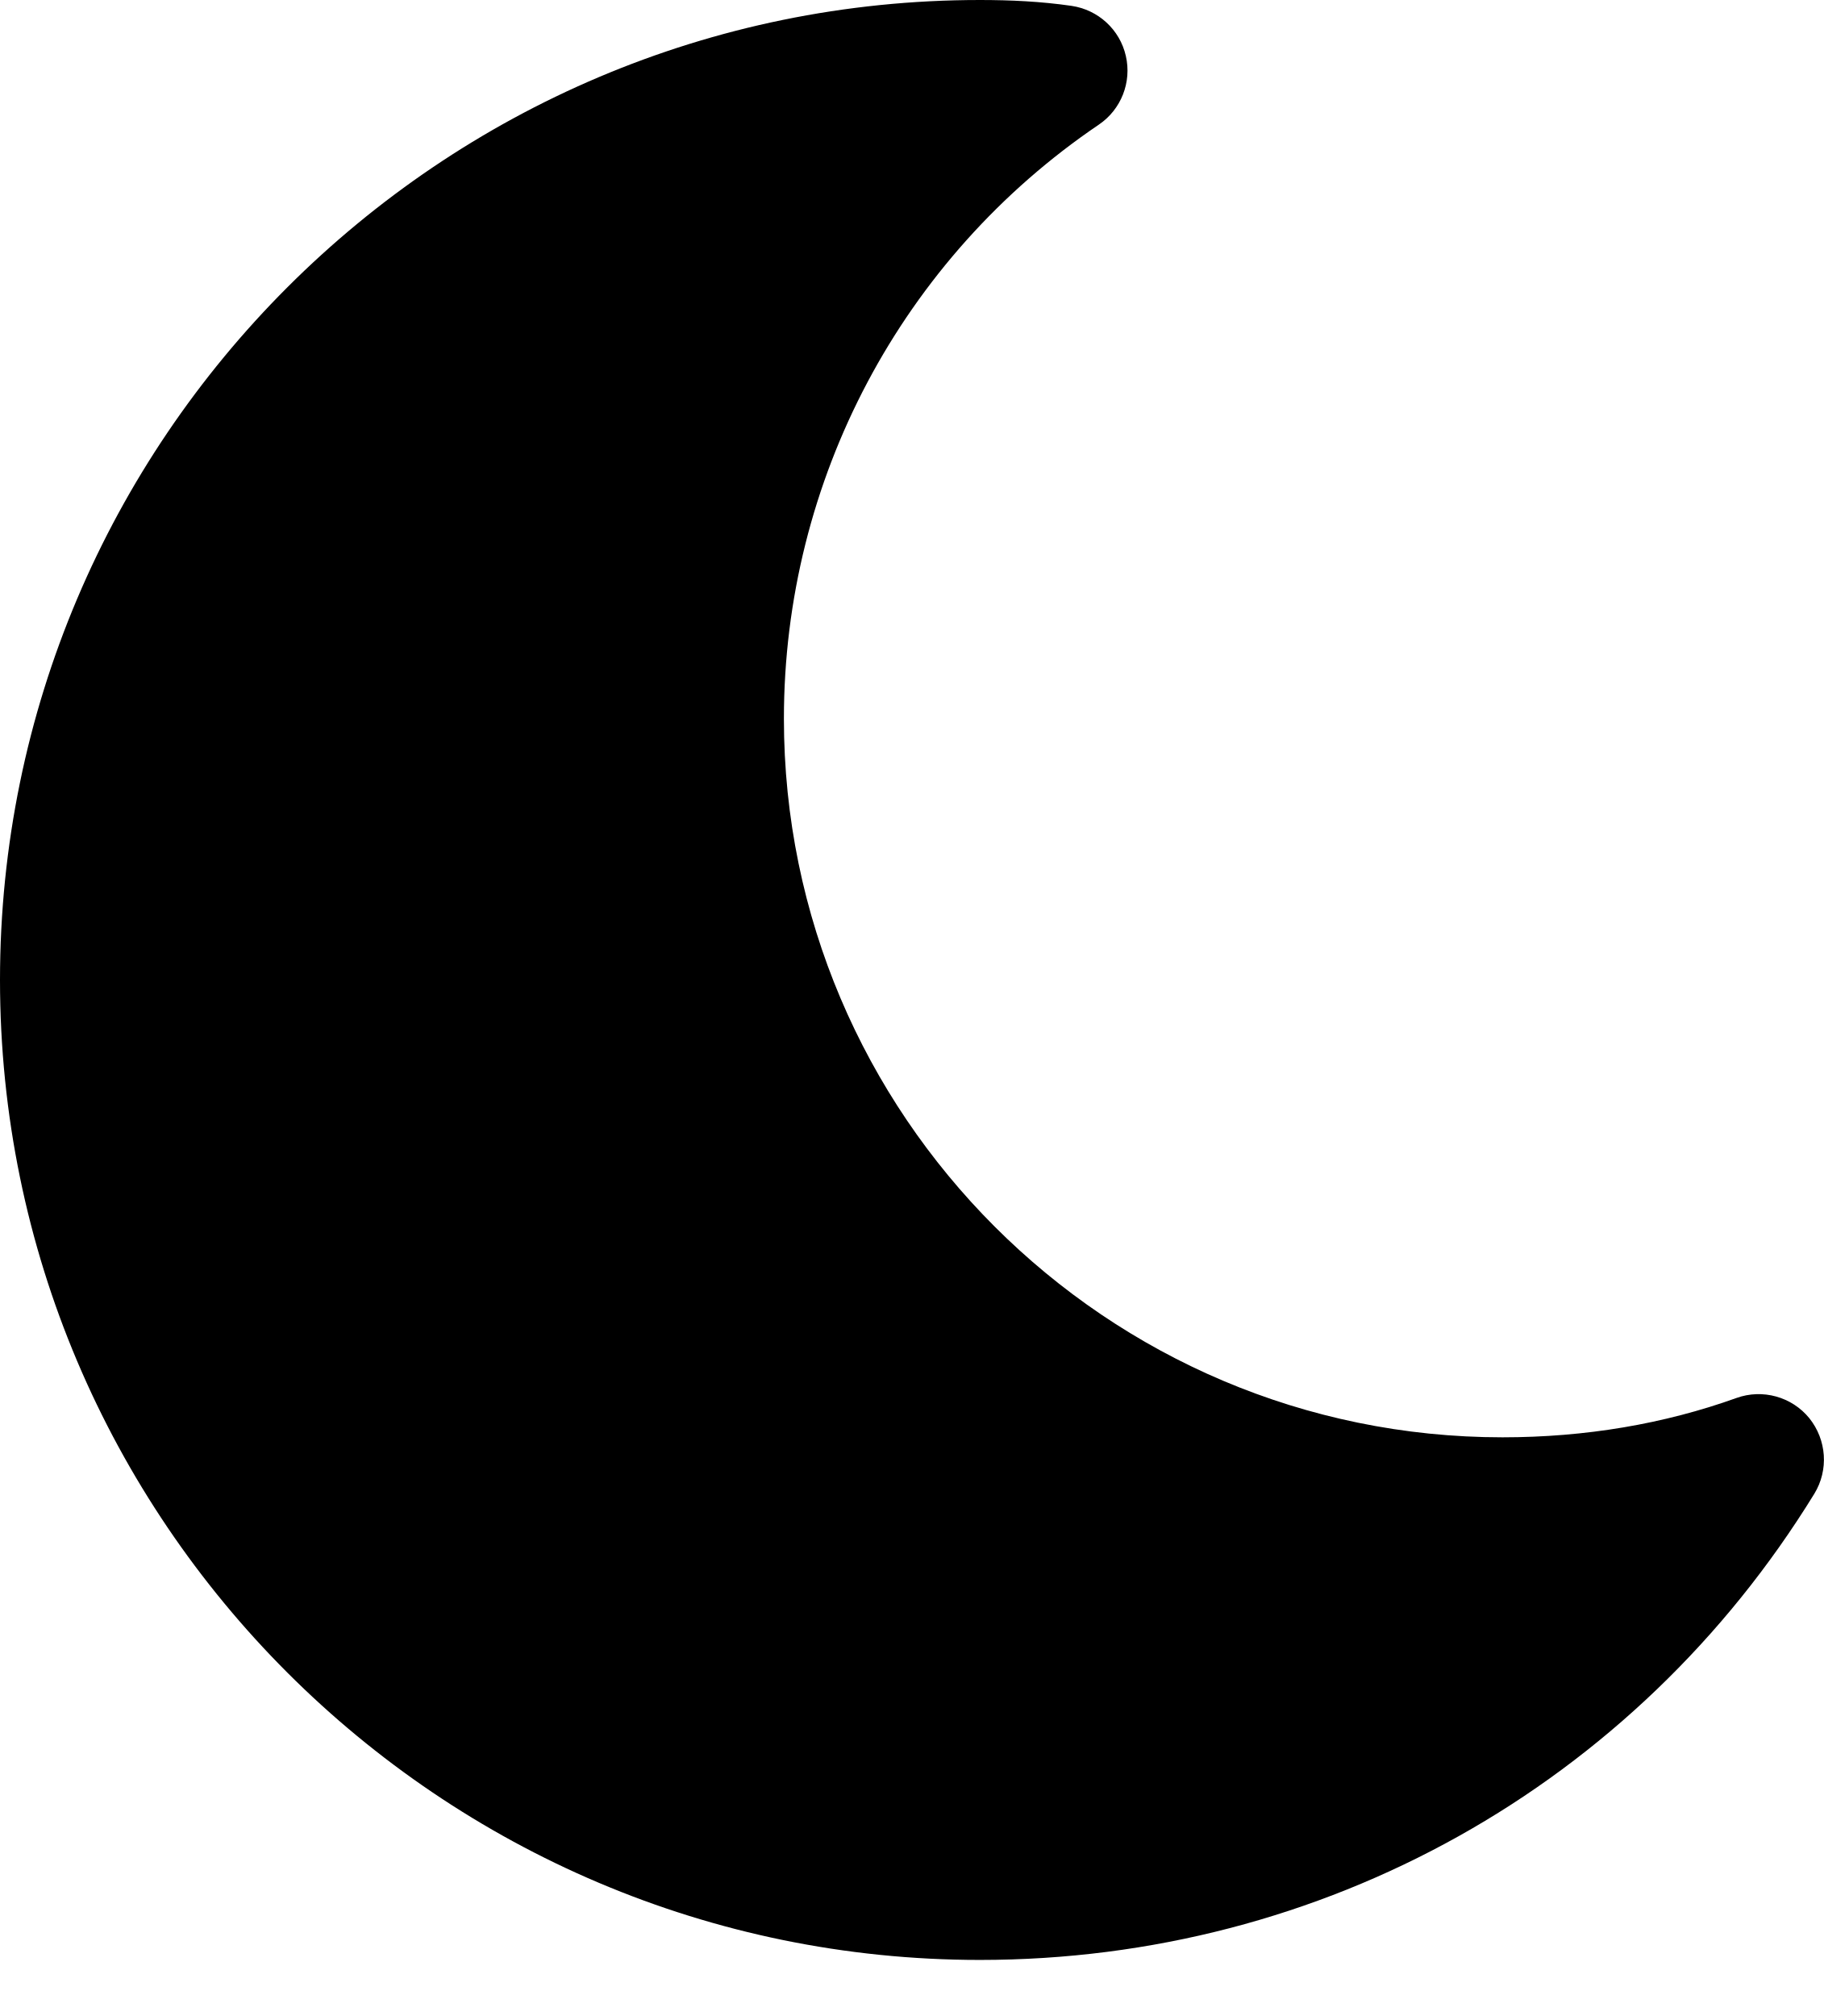
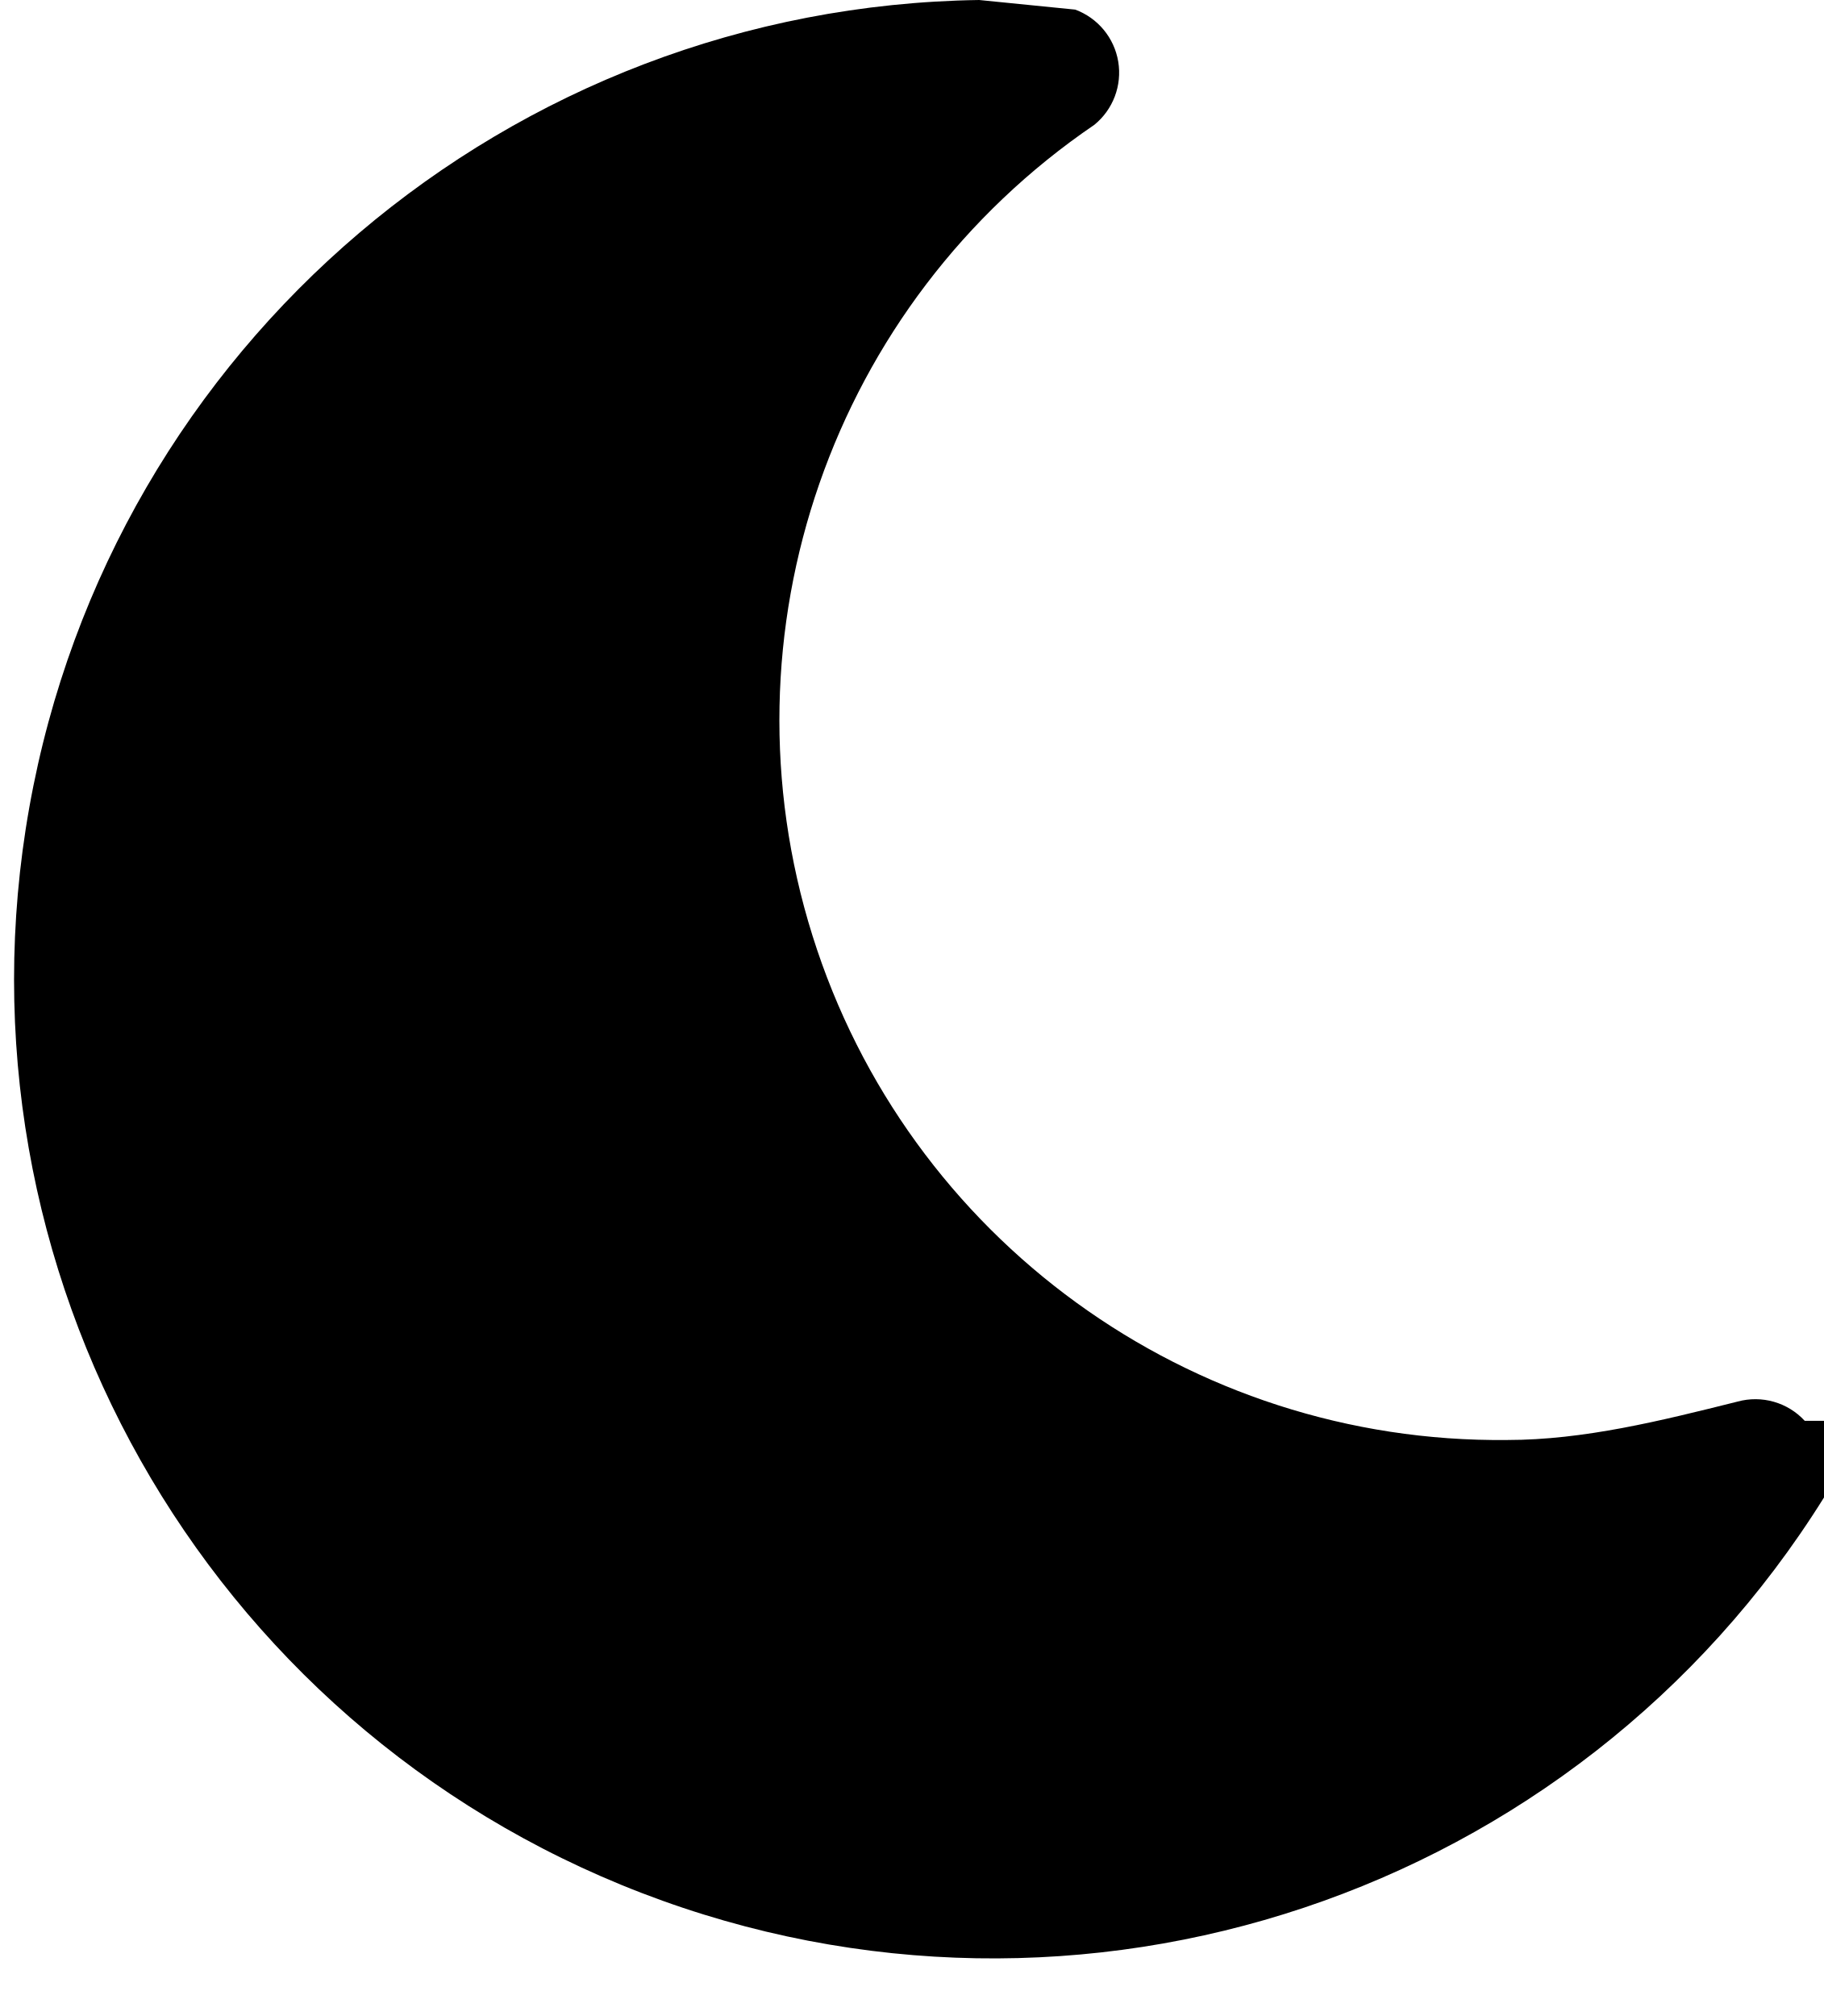
- <svg xmlns="http://www.w3.org/2000/svg" width="19" height="21" viewBox="0 0 19 21" fill="none">
-   <path d="M18.848 14.773C18.666 14.549 18.36 14.465 18.09 14.562C17.335 14.833 16.515 14.972 15.652 14.972C11.524 14.972 8.166 11.613 8.166 7.486C8.166 5.002 9.393 2.689 11.447 1.298C11.679 1.141 11.791 0.856 11.728 0.583C11.666 0.309 11.441 0.102 11.162 0.061C10.844 0.015 10.527 0 10.208 0C4.579 0 0 4.579 0 10.208C0 15.837 4.579 20.416 10.208 20.416C13.781 20.416 17.031 18.6 18.9 15.56C19.051 15.313 19.029 14.999 18.848 14.773Z" fill="black" />
+ <svg xmlns="http://www.w3.org/2000/svg" width="19" height="21" fill="none">
+   <path fill="#000" d="M18.8 14.8a.7.7 0 00-.7-.2c-.8.2-1.6.4-2.4.4a7.5 7.5 0 01-4.3-13.7.7.7 0 00-.2-1.2l-1-.1A10.2 10.2 0 1019 15.6c.2-.3.1-.6 0-.8z" />
</svg>
